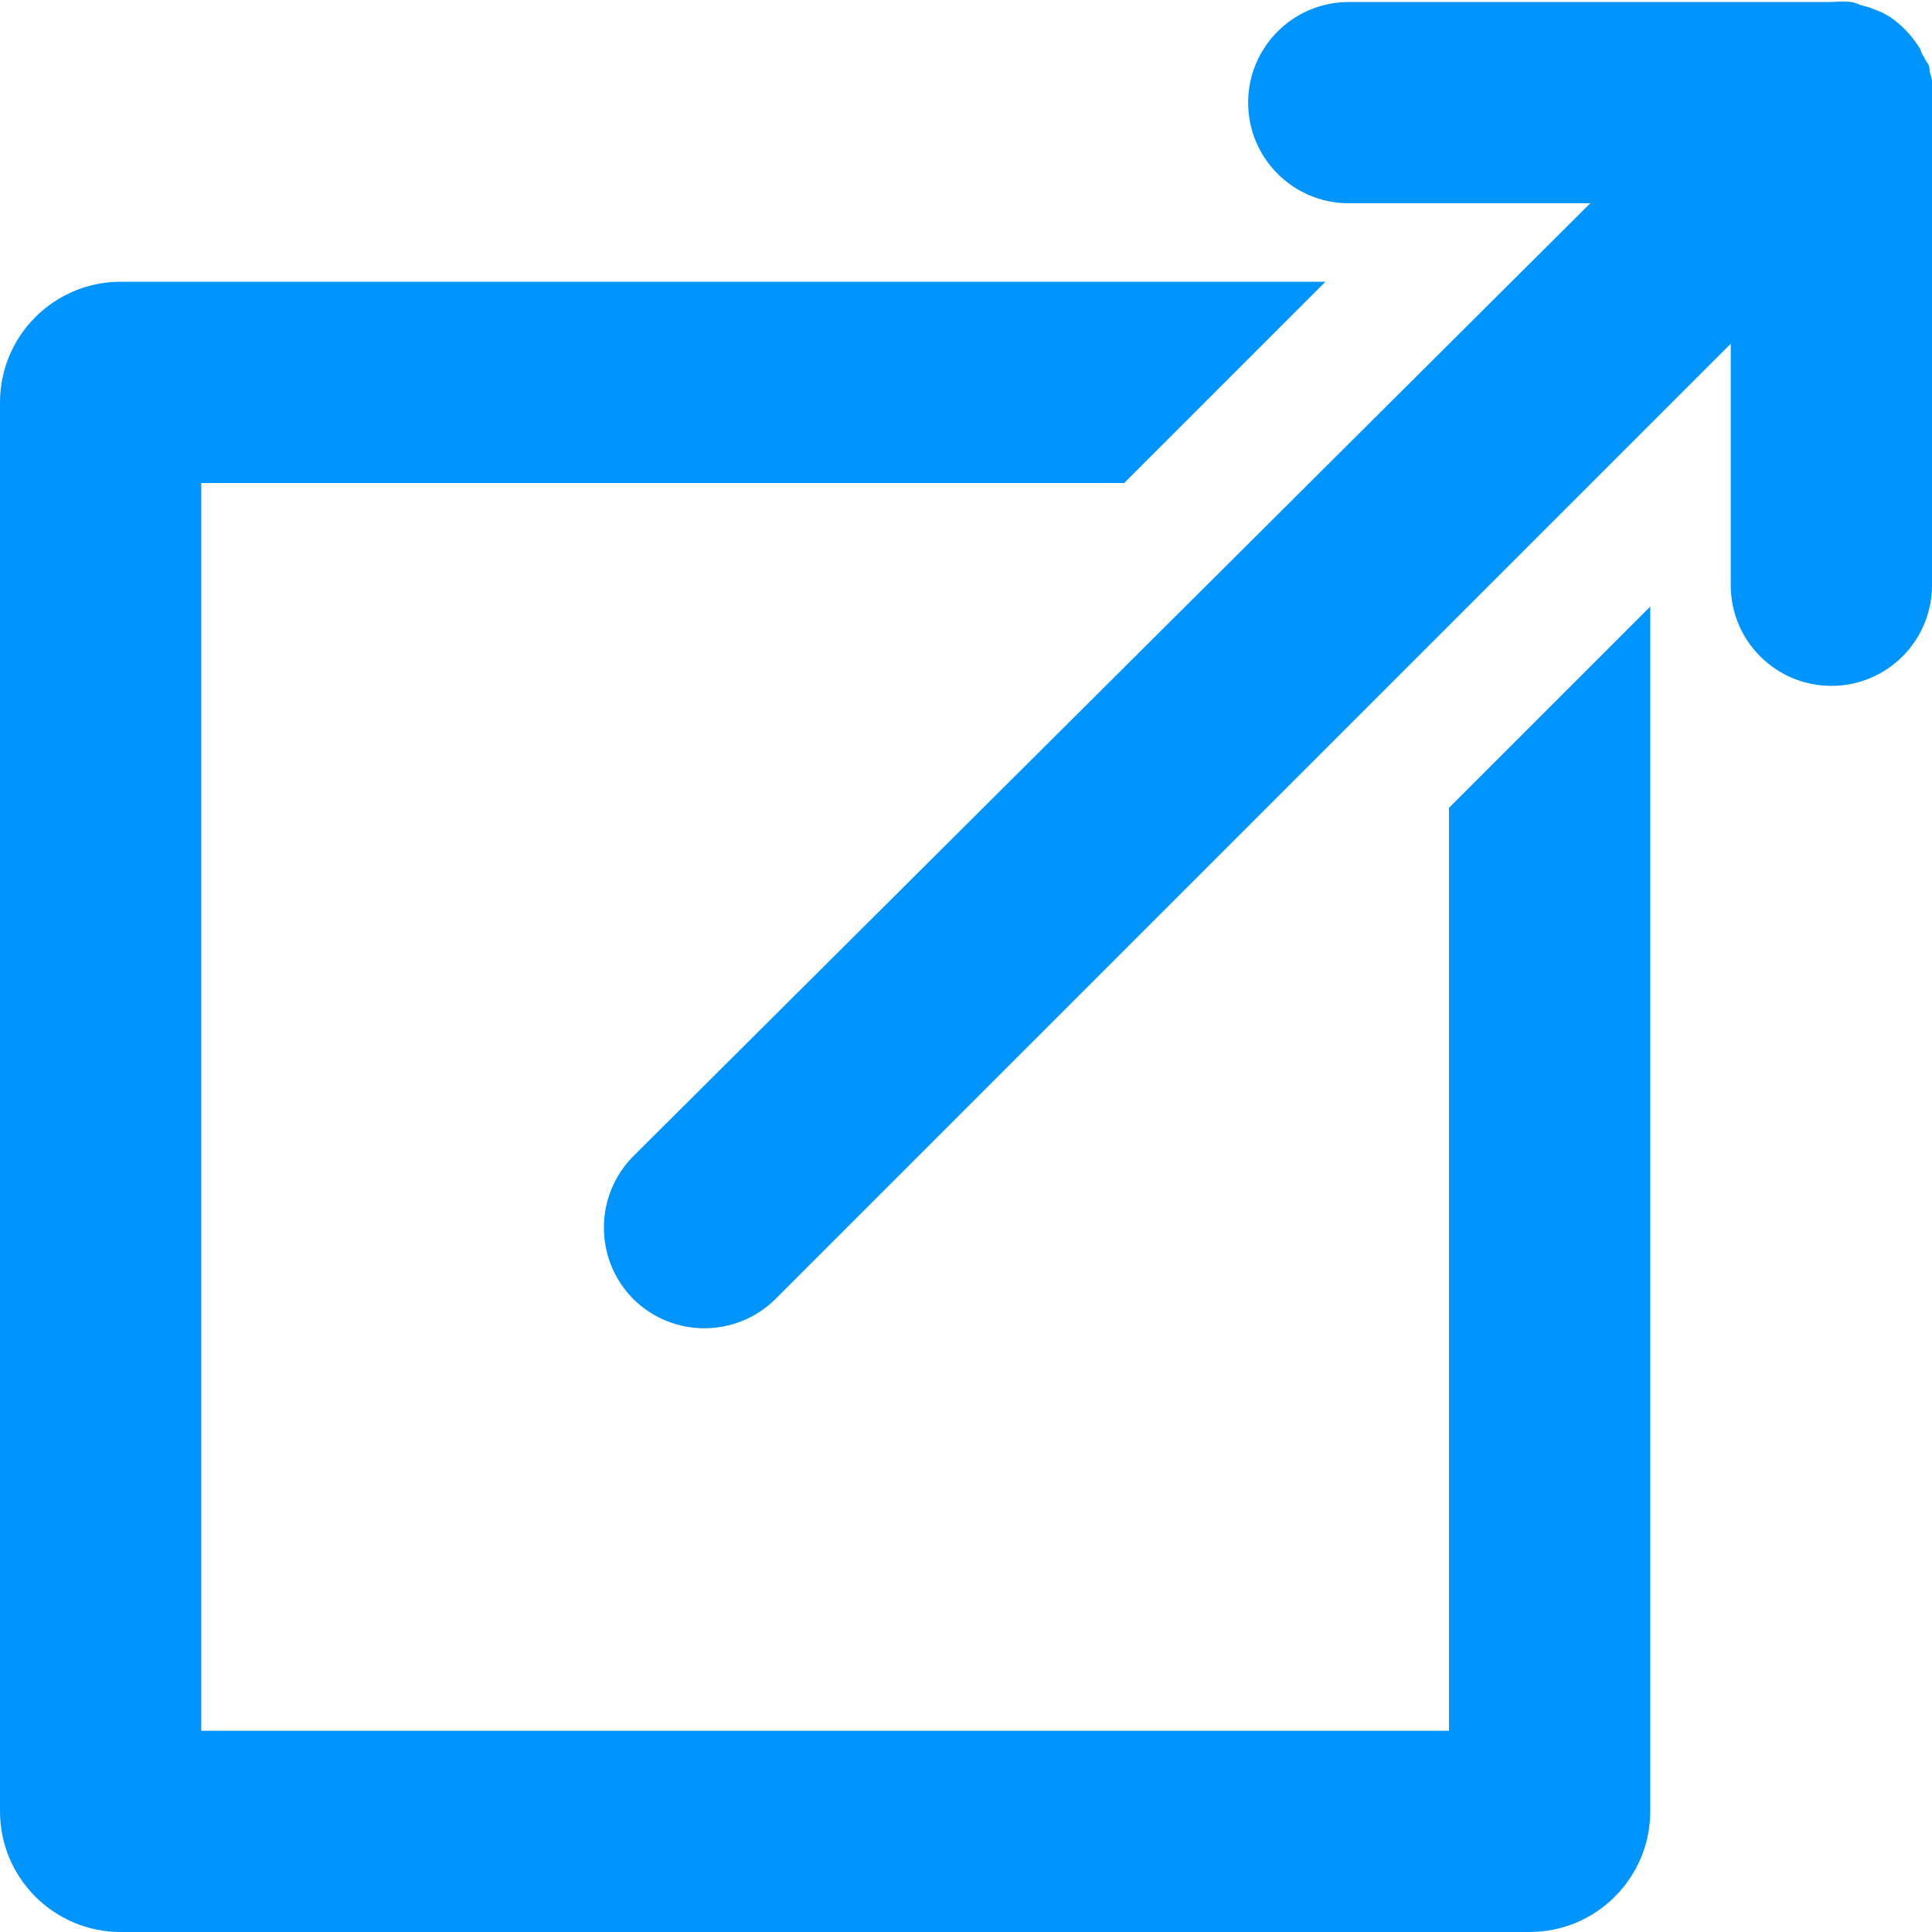
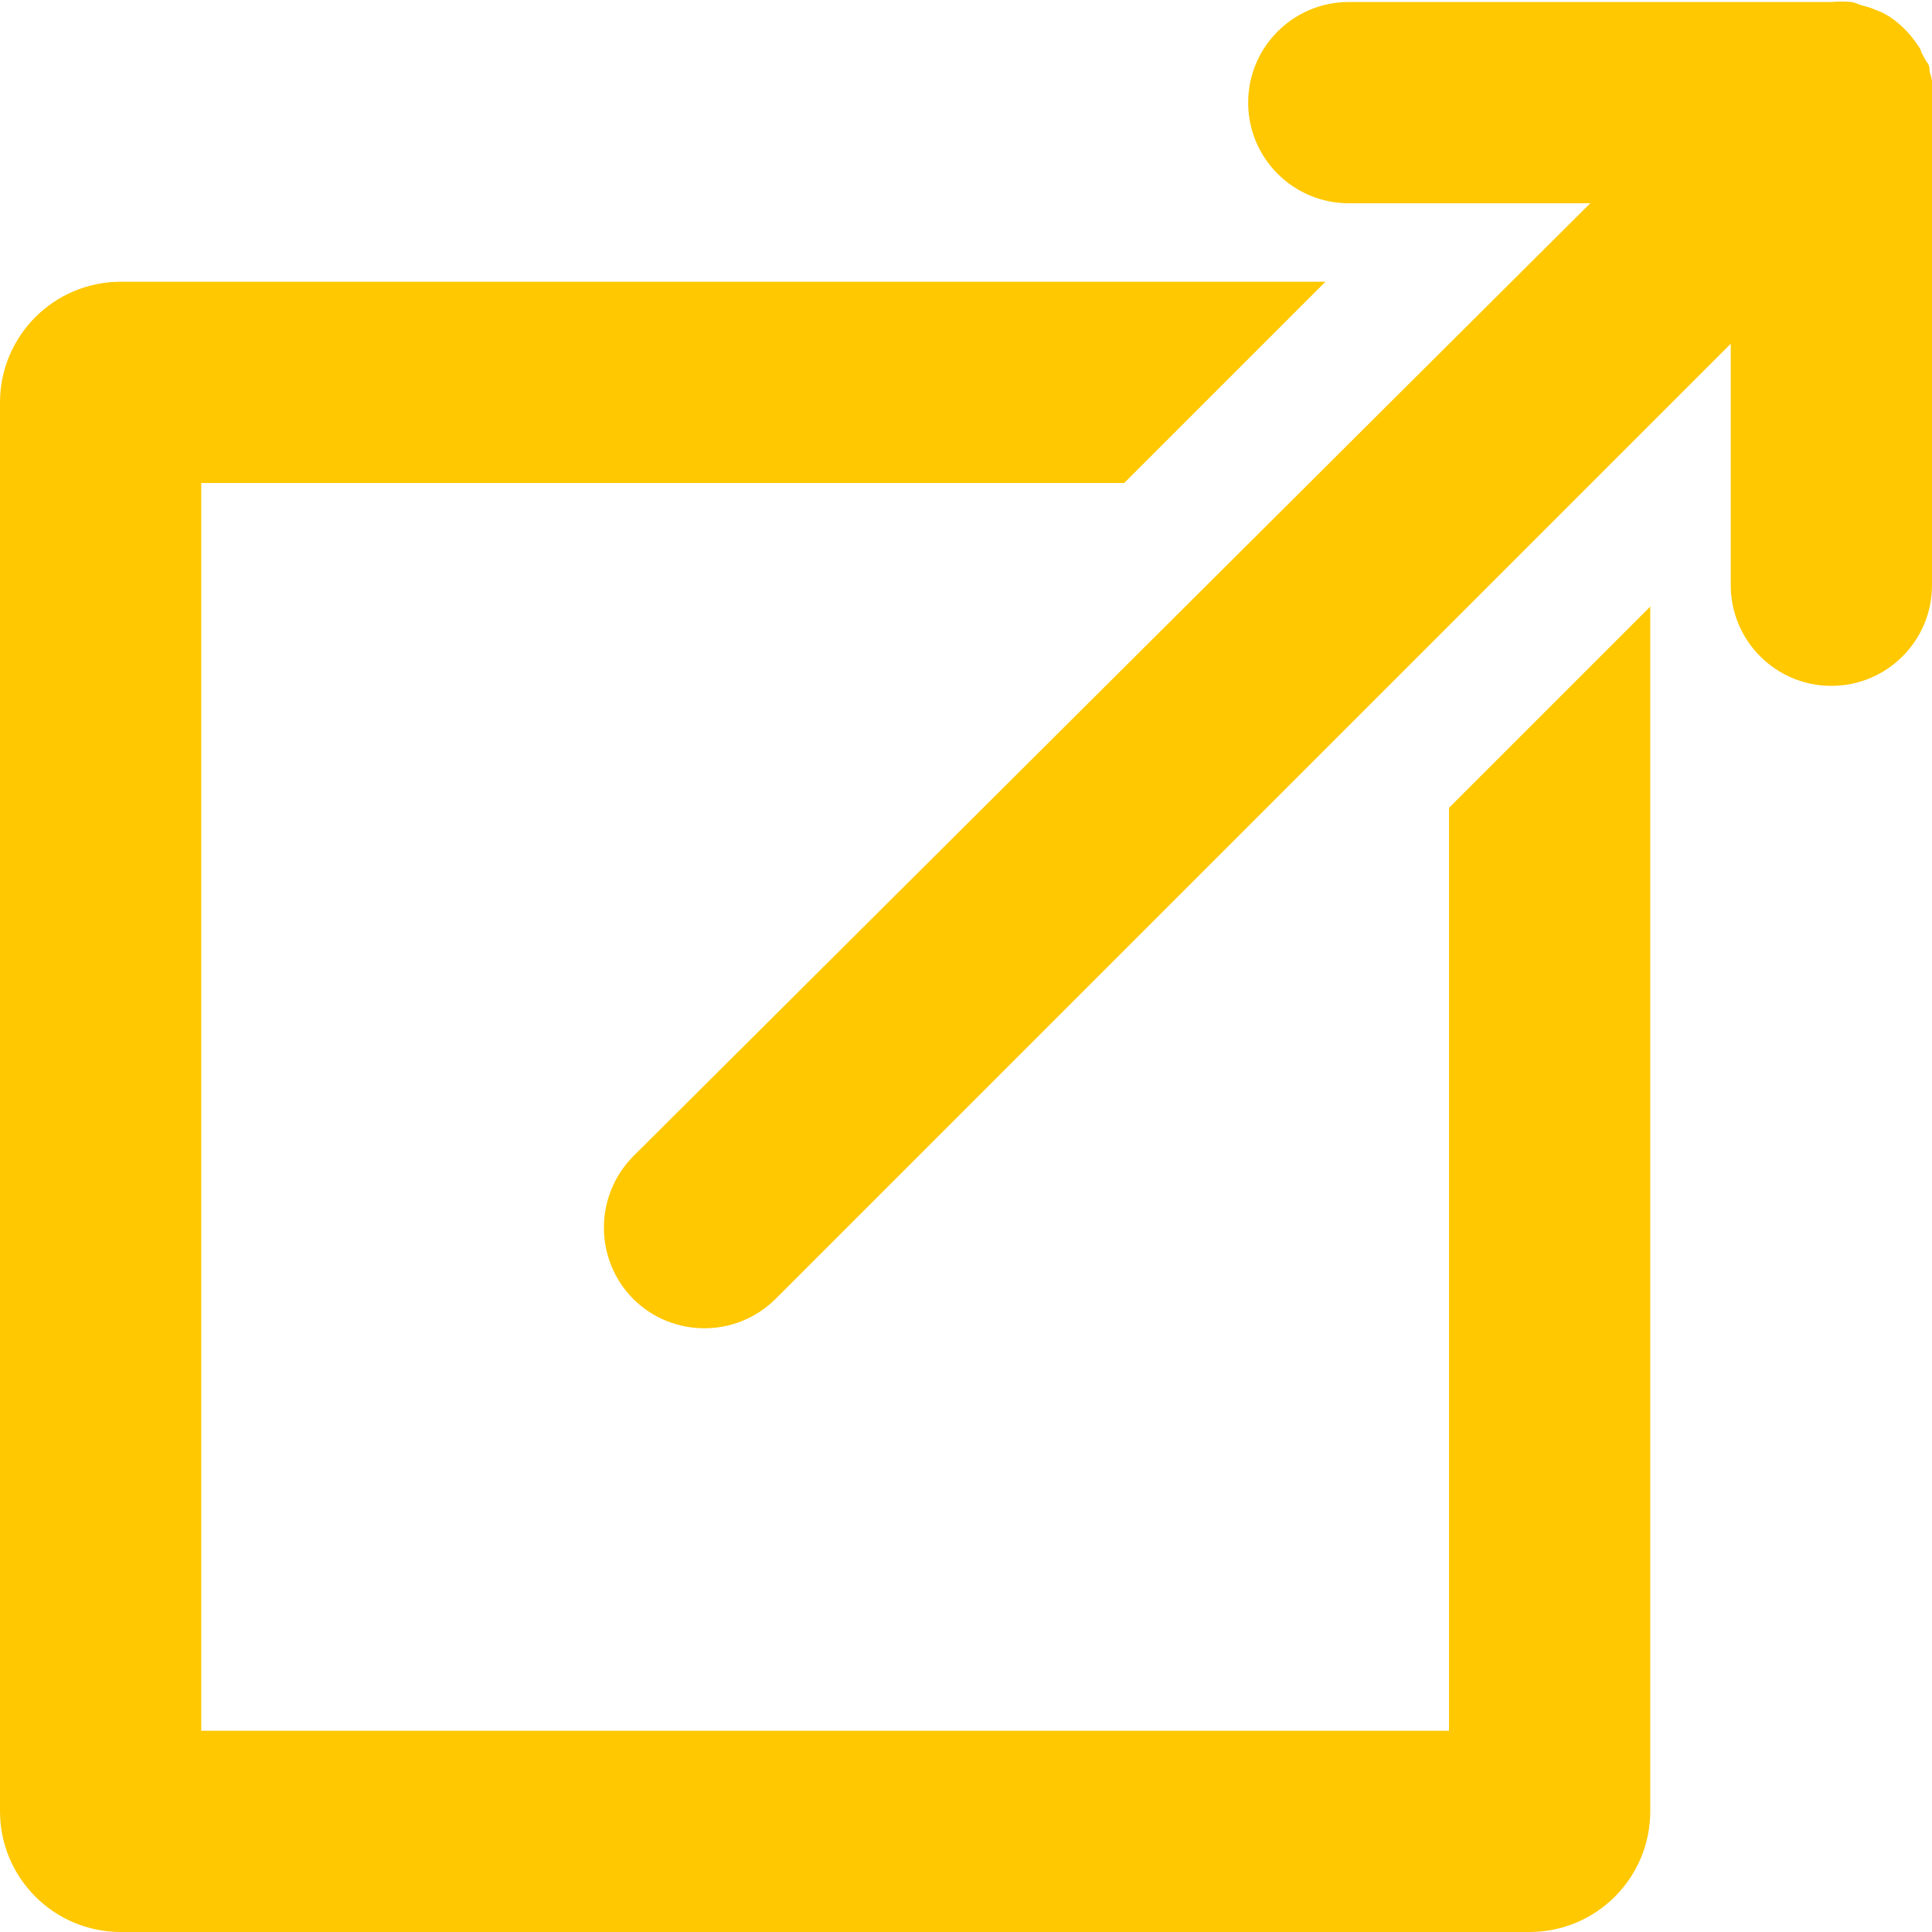
<svg xmlns="http://www.w3.org/2000/svg" viewBox="0 0 48 48">
-   <path fill="#0094ff" d="M36,20.07V43H5V12H27.93l5-5H3a3,3,0,0,0-3,3V45a3,3,0,0,0,3,3H38a3,3,0,0,0,3-3V15.07Z" />
-   <path fill="#0094ff" d="M48,2a1.41,1.41,0,0,0-.06-.22c0-.08,0-.17-.08-.25l-.13-.24c0-.06-.06-.13-.1-.19a2.52,2.52,0,0,0-.69-.69l-.18-.1L46.46.19,46.21.12A.81.81,0,0,0,46,.05a2.72,2.72,0,0,0-.49,0h-12a2.5,2.5,0,0,0,0,5h6L15.73,28.73a2.52,2.52,0,0,0,0,3.54,2.51,2.51,0,0,0,3.54,0L43,8.54v6a2.5,2.5,0,0,0,5,0V2.5A2.72,2.72,0,0,0,48,2Z" />
+   <path fill="#FFC800" d="M36,20.07V43H5V12H27.93l5-5H3a3,3,0,0,0-3,3V45a3,3,0,0,0,3,3H38a3,3,0,0,0,3-3V15.07Z" />
+   <path fill="#FFC800" d="M48,2a1.41,1.41,0,0,0-.06-.22c0-.08,0-.17-.08-.25l-.13-.24c0-.06-.06-.13-.1-.19a2.52,2.52,0,0,0-.69-.69l-.18-.1L46.46.19,46.21.12A.81.81,0,0,0,46,.05a2.72,2.72,0,0,0-.49,0h-12a2.5,2.5,0,0,0,0,5h6L15.73,28.73a2.52,2.52,0,0,0,0,3.54,2.51,2.51,0,0,0,3.54,0L43,8.54v6a2.5,2.5,0,0,0,5,0V2.5A2.72,2.72,0,0,0,48,2Z" />
</svg>
